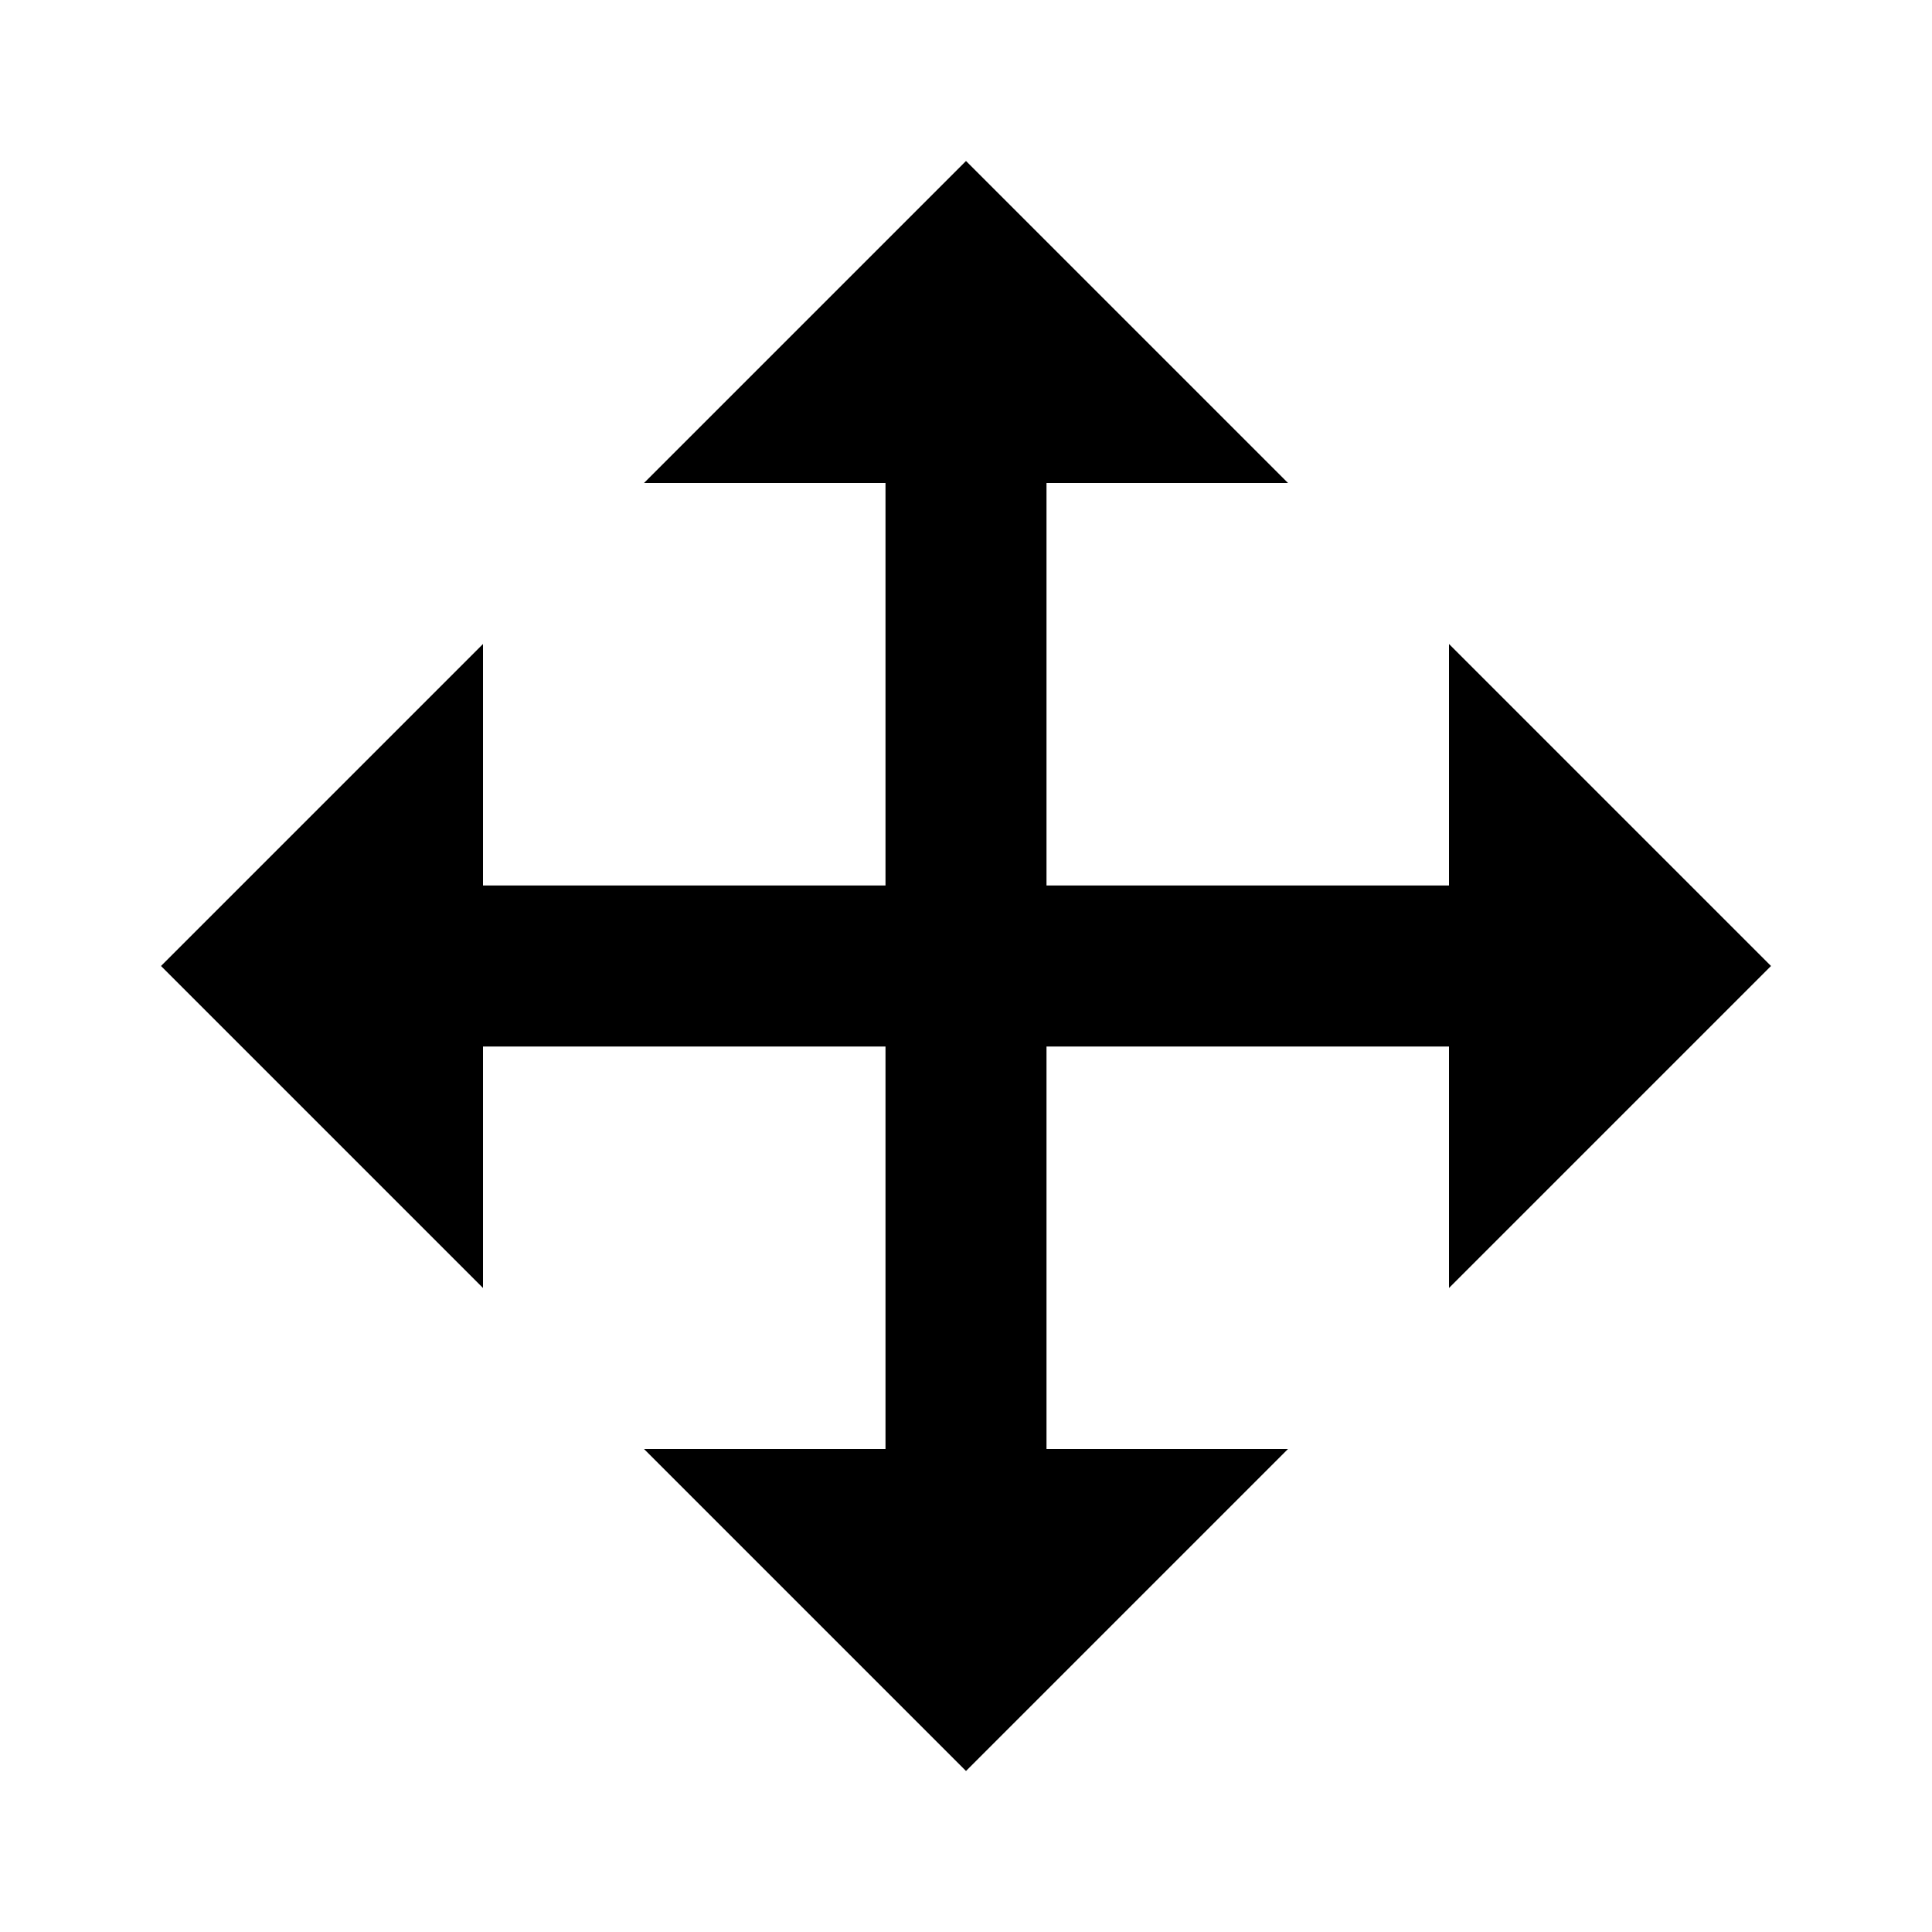
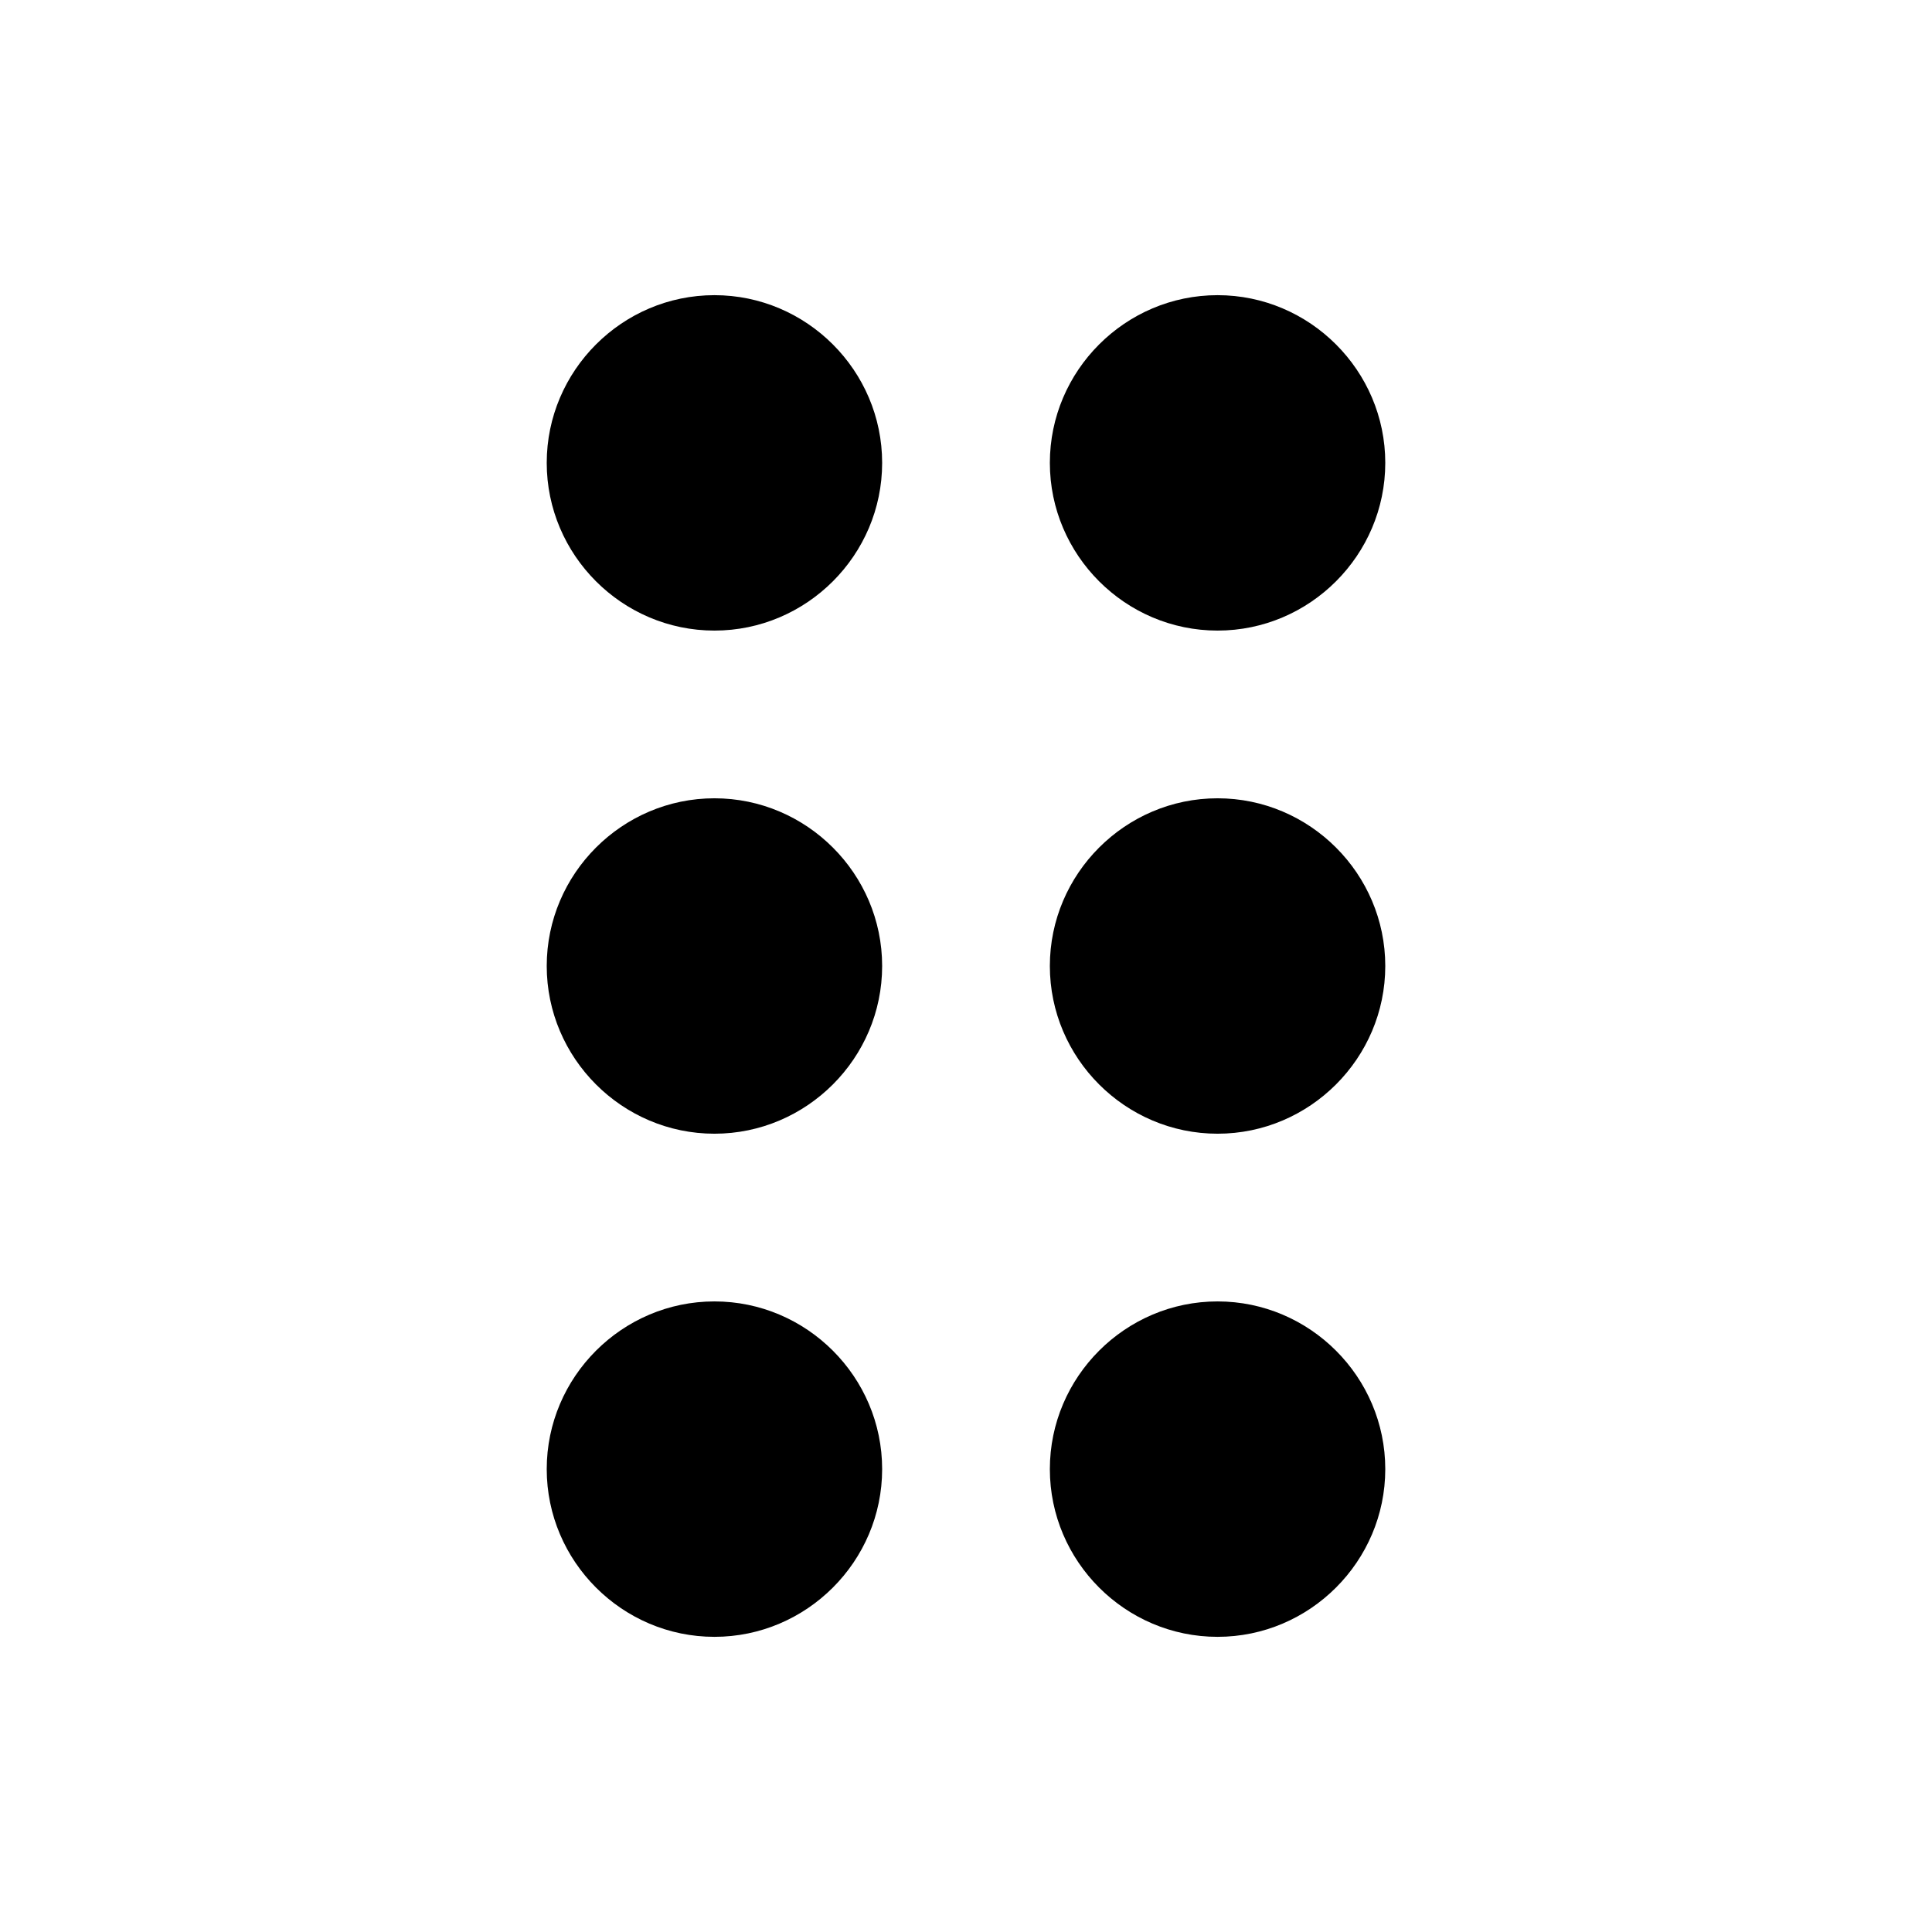
- <svg xmlns="http://www.w3.org/2000/svg" aria-hidden="true" width="46.08" height="46.08" viewBox="0 0 24 24" fill="currentColor">
-   <path fill="none" d="M0 0h24v24H0z" />
-   <path d="M18 11V8l4 4-4 4v-3h-5v5h3l-4 4-4-4h3v-5H6v3l-4-4 4-4v3h5V6H8l4-4 4 4h-3v5z" />
+ <svg xmlns="http://www.w3.org/2000/svg" aria-hidden="true" width="46.08" height="46.08" viewBox="0.48 0.48 23.04 23.04" fill="currentColor">
+   <path fill="none" d="M0 0h24v24H0V0z" />
+   <path d="M11 18c0 1.1-.9 2-2 2s-2-.9-2-2 .9-2 2-2 2 .9 2 2zm-2-8c-1.1 0-2 .9-2 2s.9 2 2 2 2-.9 2-2-.9-2-2-2zm0-6c-1.1 0-2 .9-2 2s.9 2 2 2 2-.9 2-2-.9-2-2-2zm6 4c1.1 0 2-.9 2-2s-.9-2-2-2-2 .9-2 2 .9 2 2 2zm0 2c-1.1 0-2 .9-2 2s.9 2 2 2 2-.9 2-2-.9-2-2-2zm0 6c-1.1 0-2 .9-2 2s.9 2 2 2 2-.9 2-2-.9-2-2-2z" />
</svg>
